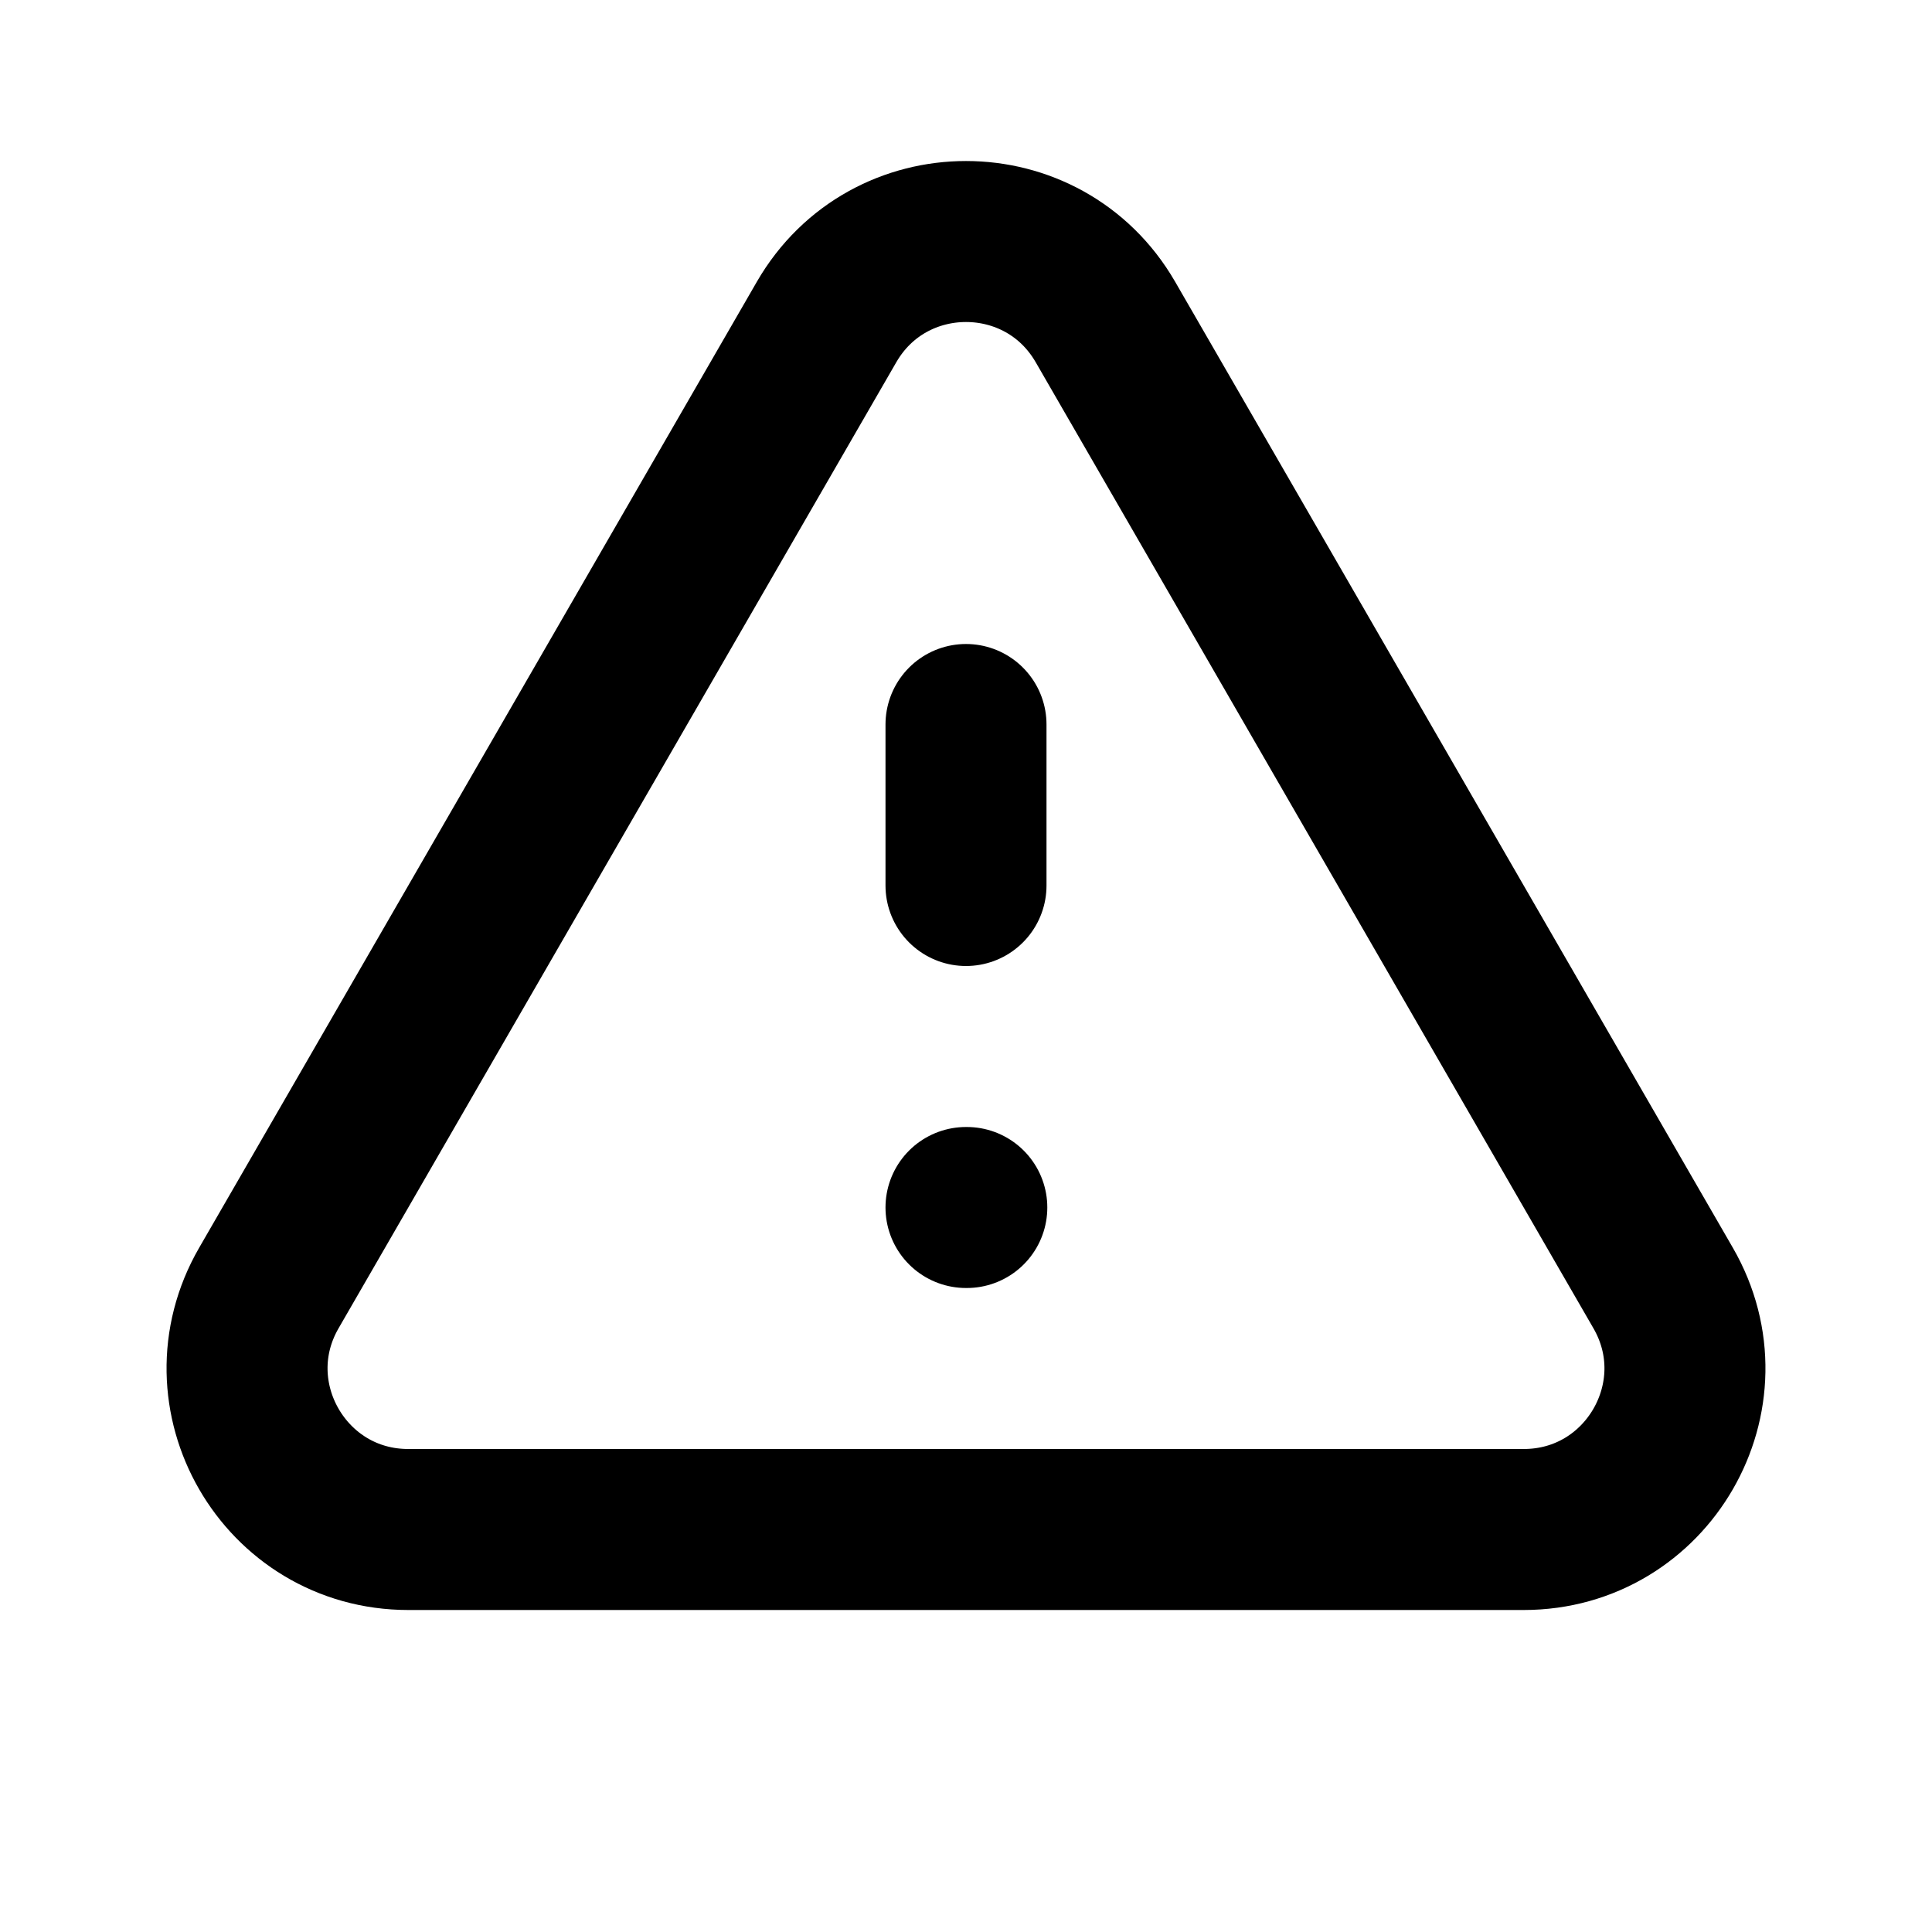
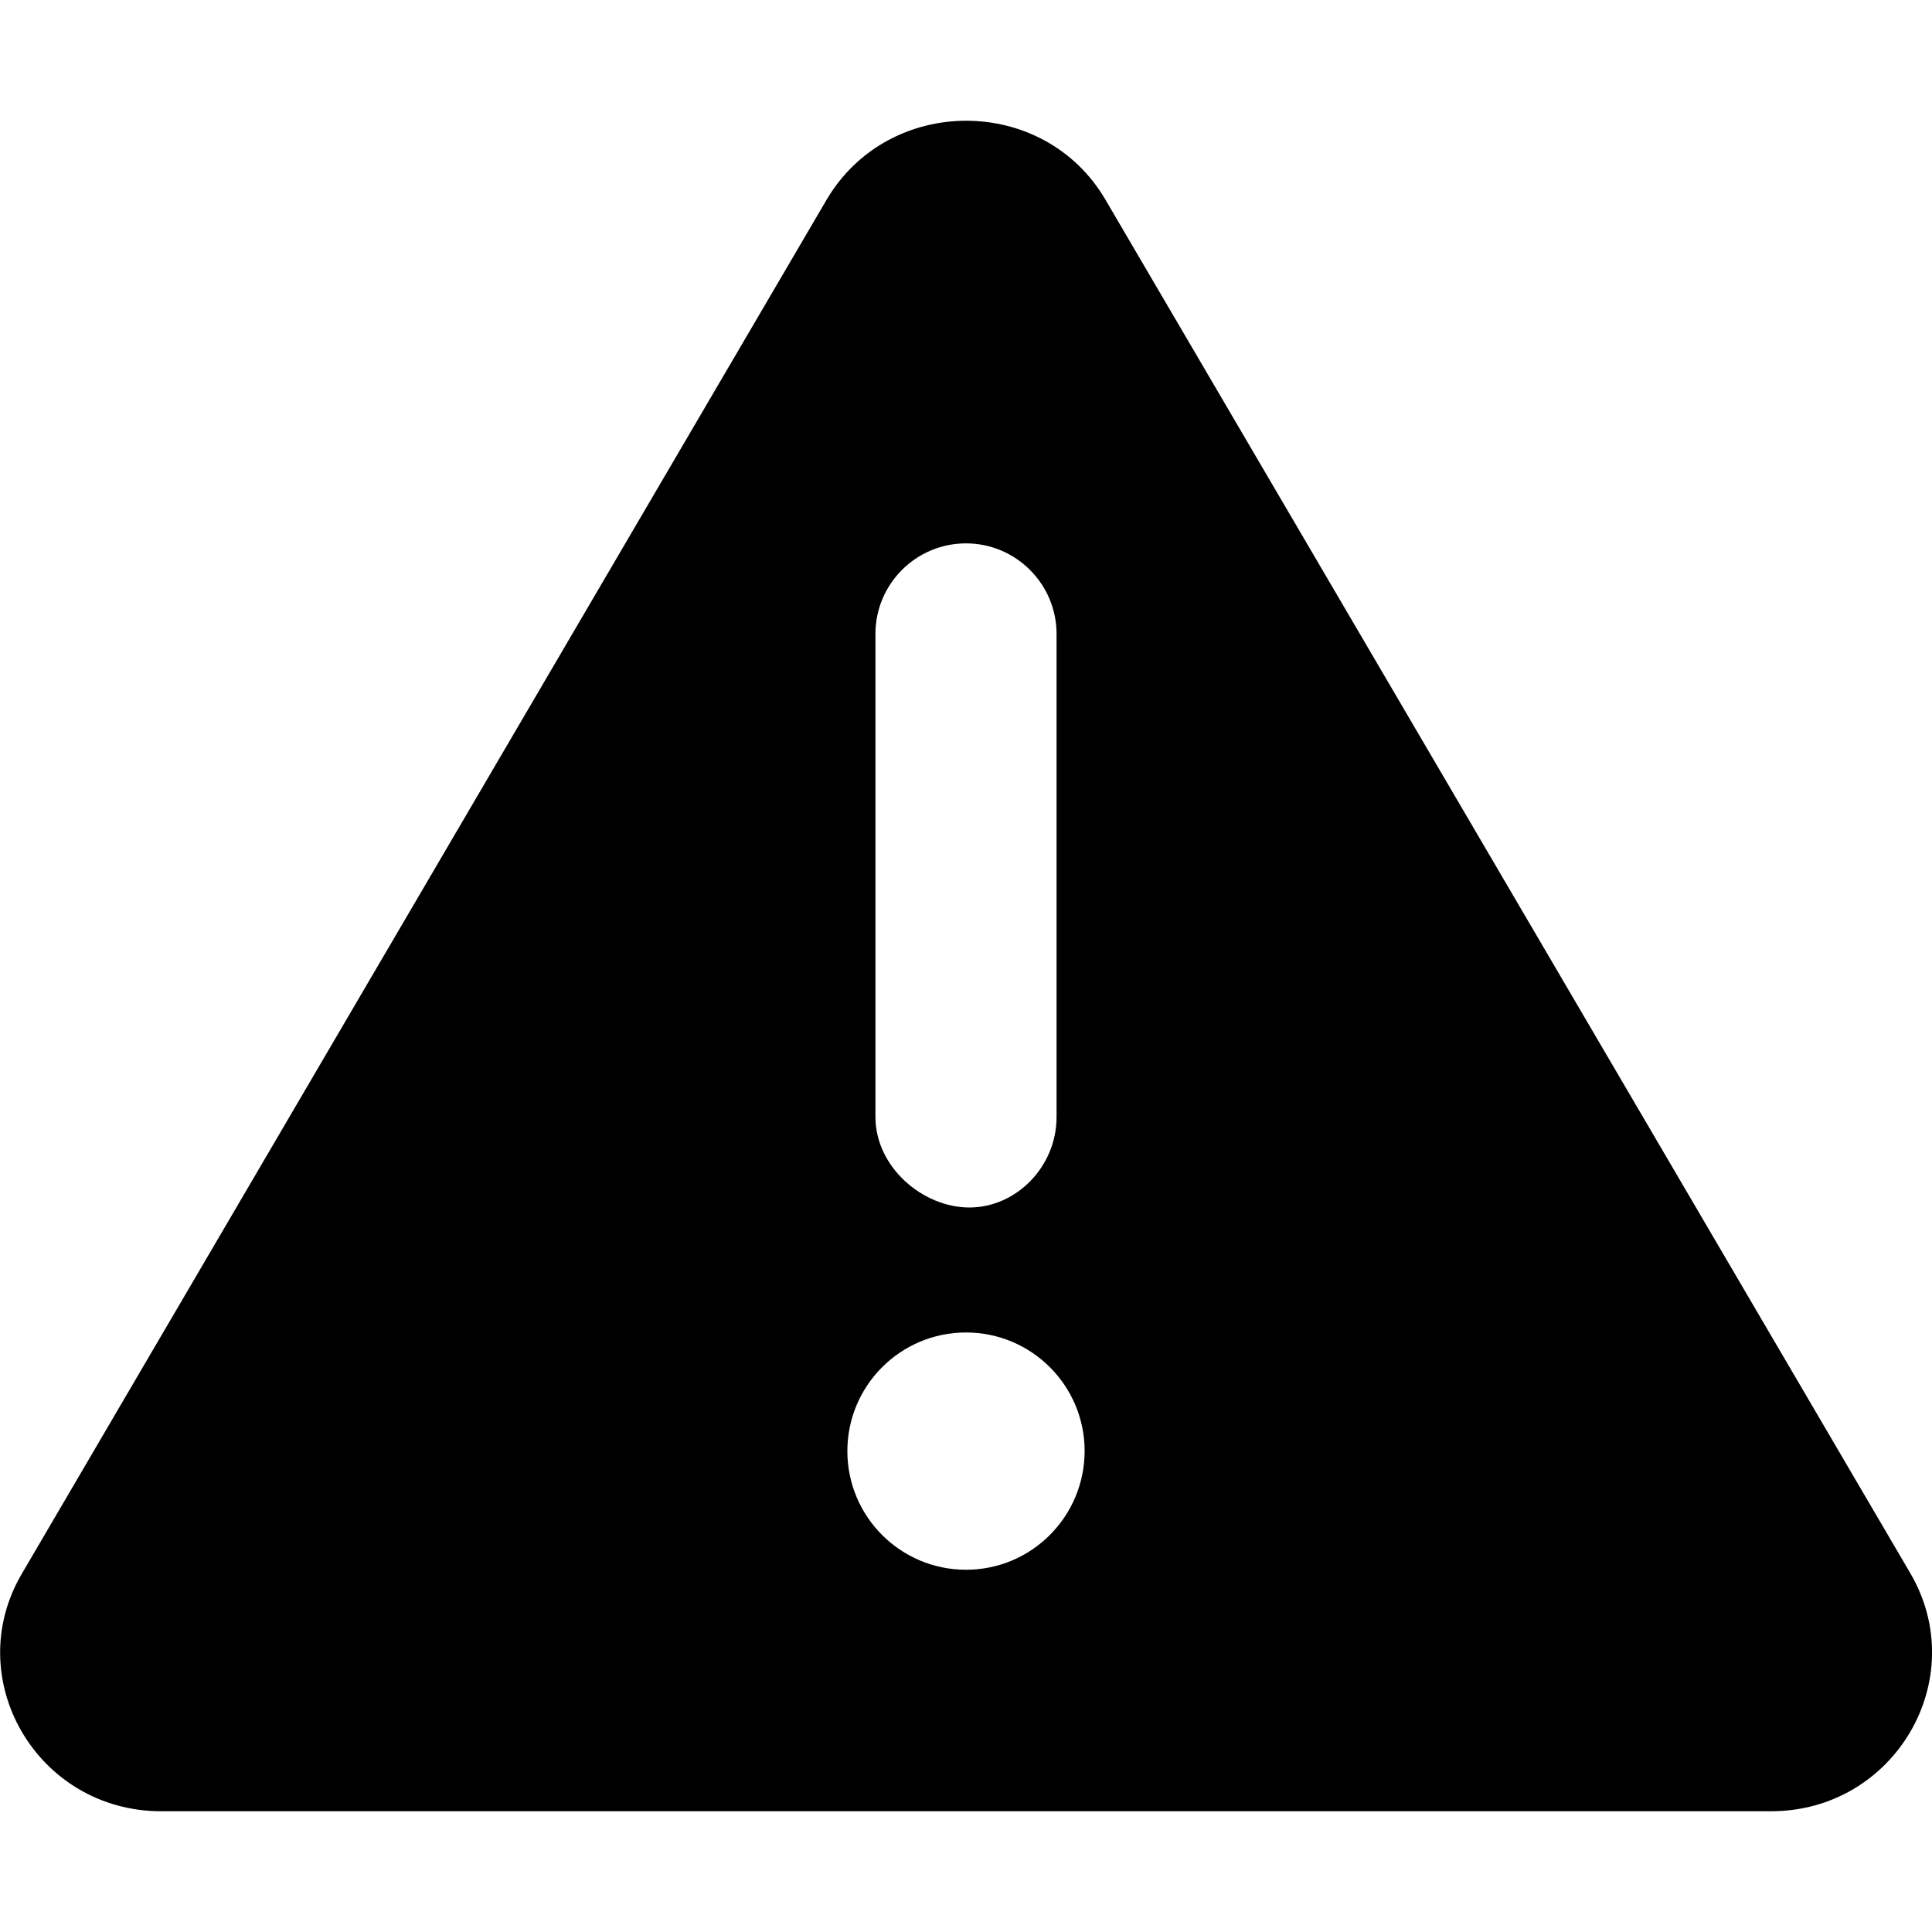
- <svg xmlns="http://www.w3.org/2000/svg" fill="none" viewBox="0 0 24 24" stroke="currentColor">
-   <path stroke-linecap="round" stroke-linejoin="round" stroke-width="2" d="M12 9v2m0 4h.01m-6.938 4h13.856c1.54 0 2.502-1.667 1.732-3L13.732 4c-.77-1.333-2.694-1.333-3.464 0L3.34 16c-.77 1.333.192 3 1.732 3z" />
+ <svg xmlns="http://www.w3.org/2000/svg" width="24px" height="24px" viewBox="0 0 512 512" fill="currentColor">
+   <path d="M506.3 417l-213.3-364c-16.33-28-57.54-28-73.98 0l-213.2 364C-10.59 444.9 9.849 480 42.74 480h426.6C502.1 480 522.6 445 506.3 417zM232 168c0-13.25 10.75-24 24-24S280 154.8 280 168v128c0 13.25-10.75 24-23.1 24S232 309.3 232 296V168zM256 416c-17.36 0-31.44-14.08-31.44-31.44c0-17.36 14.07-31.44 31.44-31.44s31.44 14.08 31.44 31.44C287.4 401.9 273.4 416 256 416z" />
</svg>
